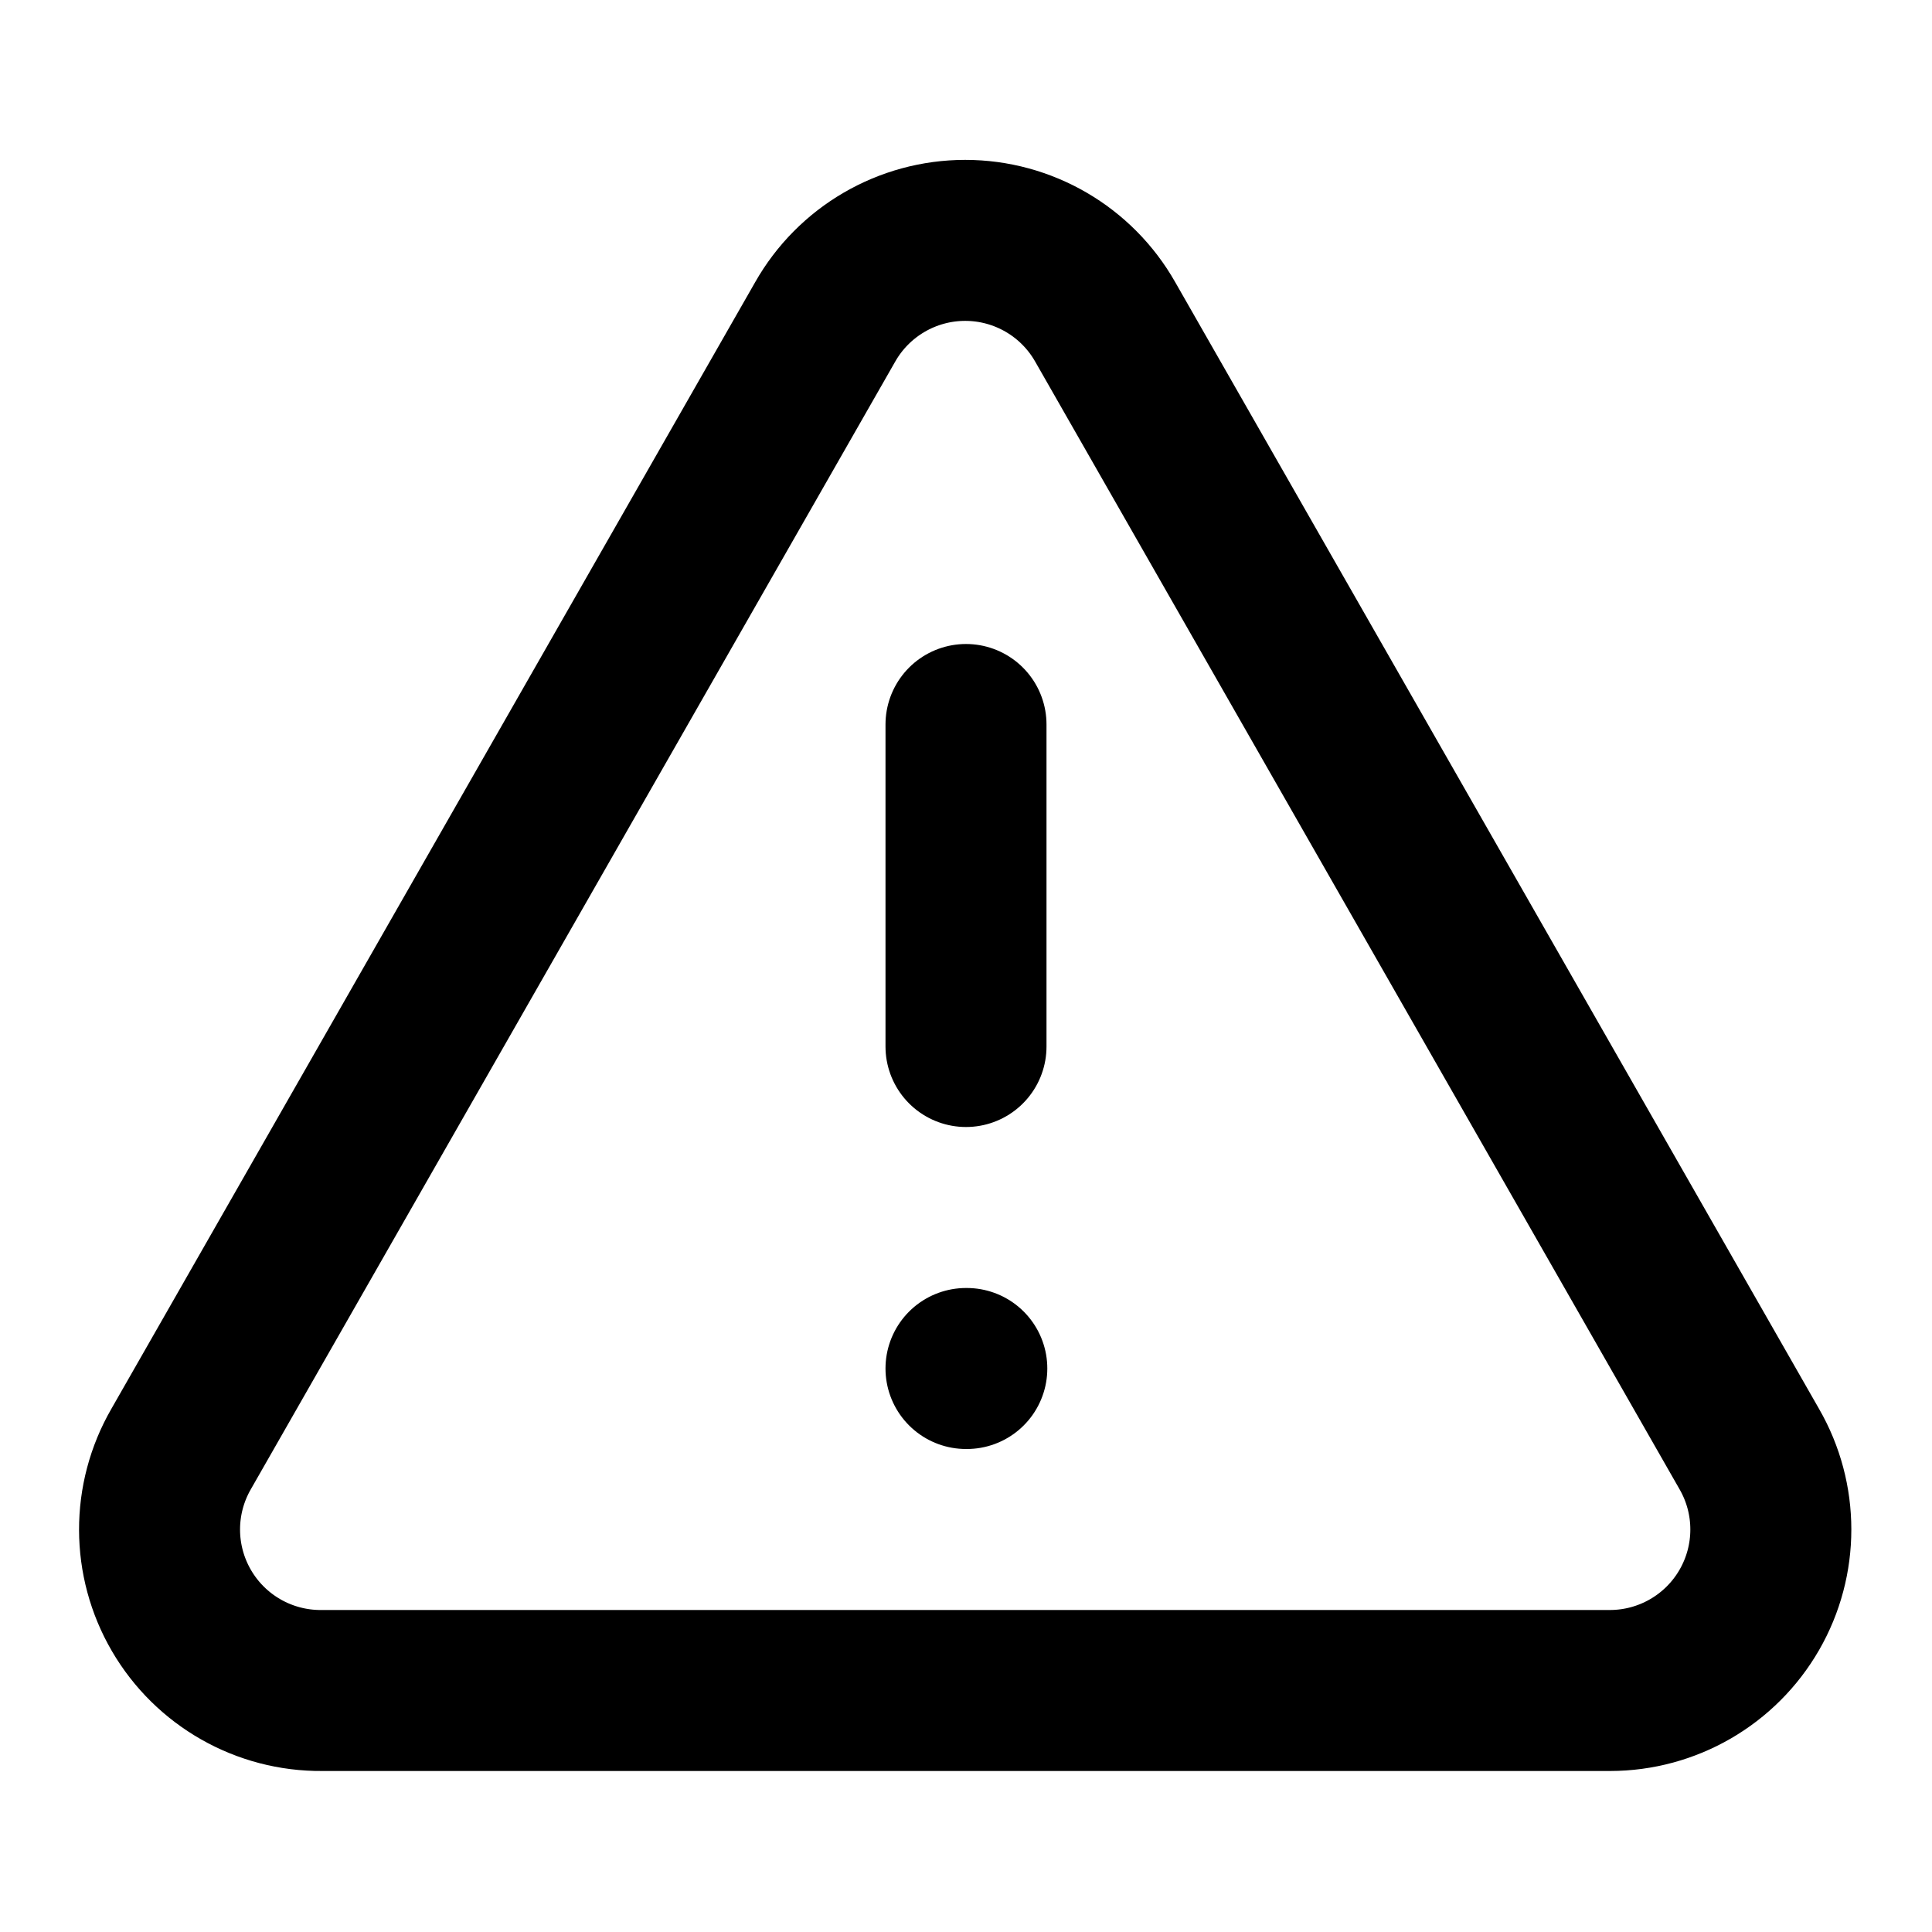
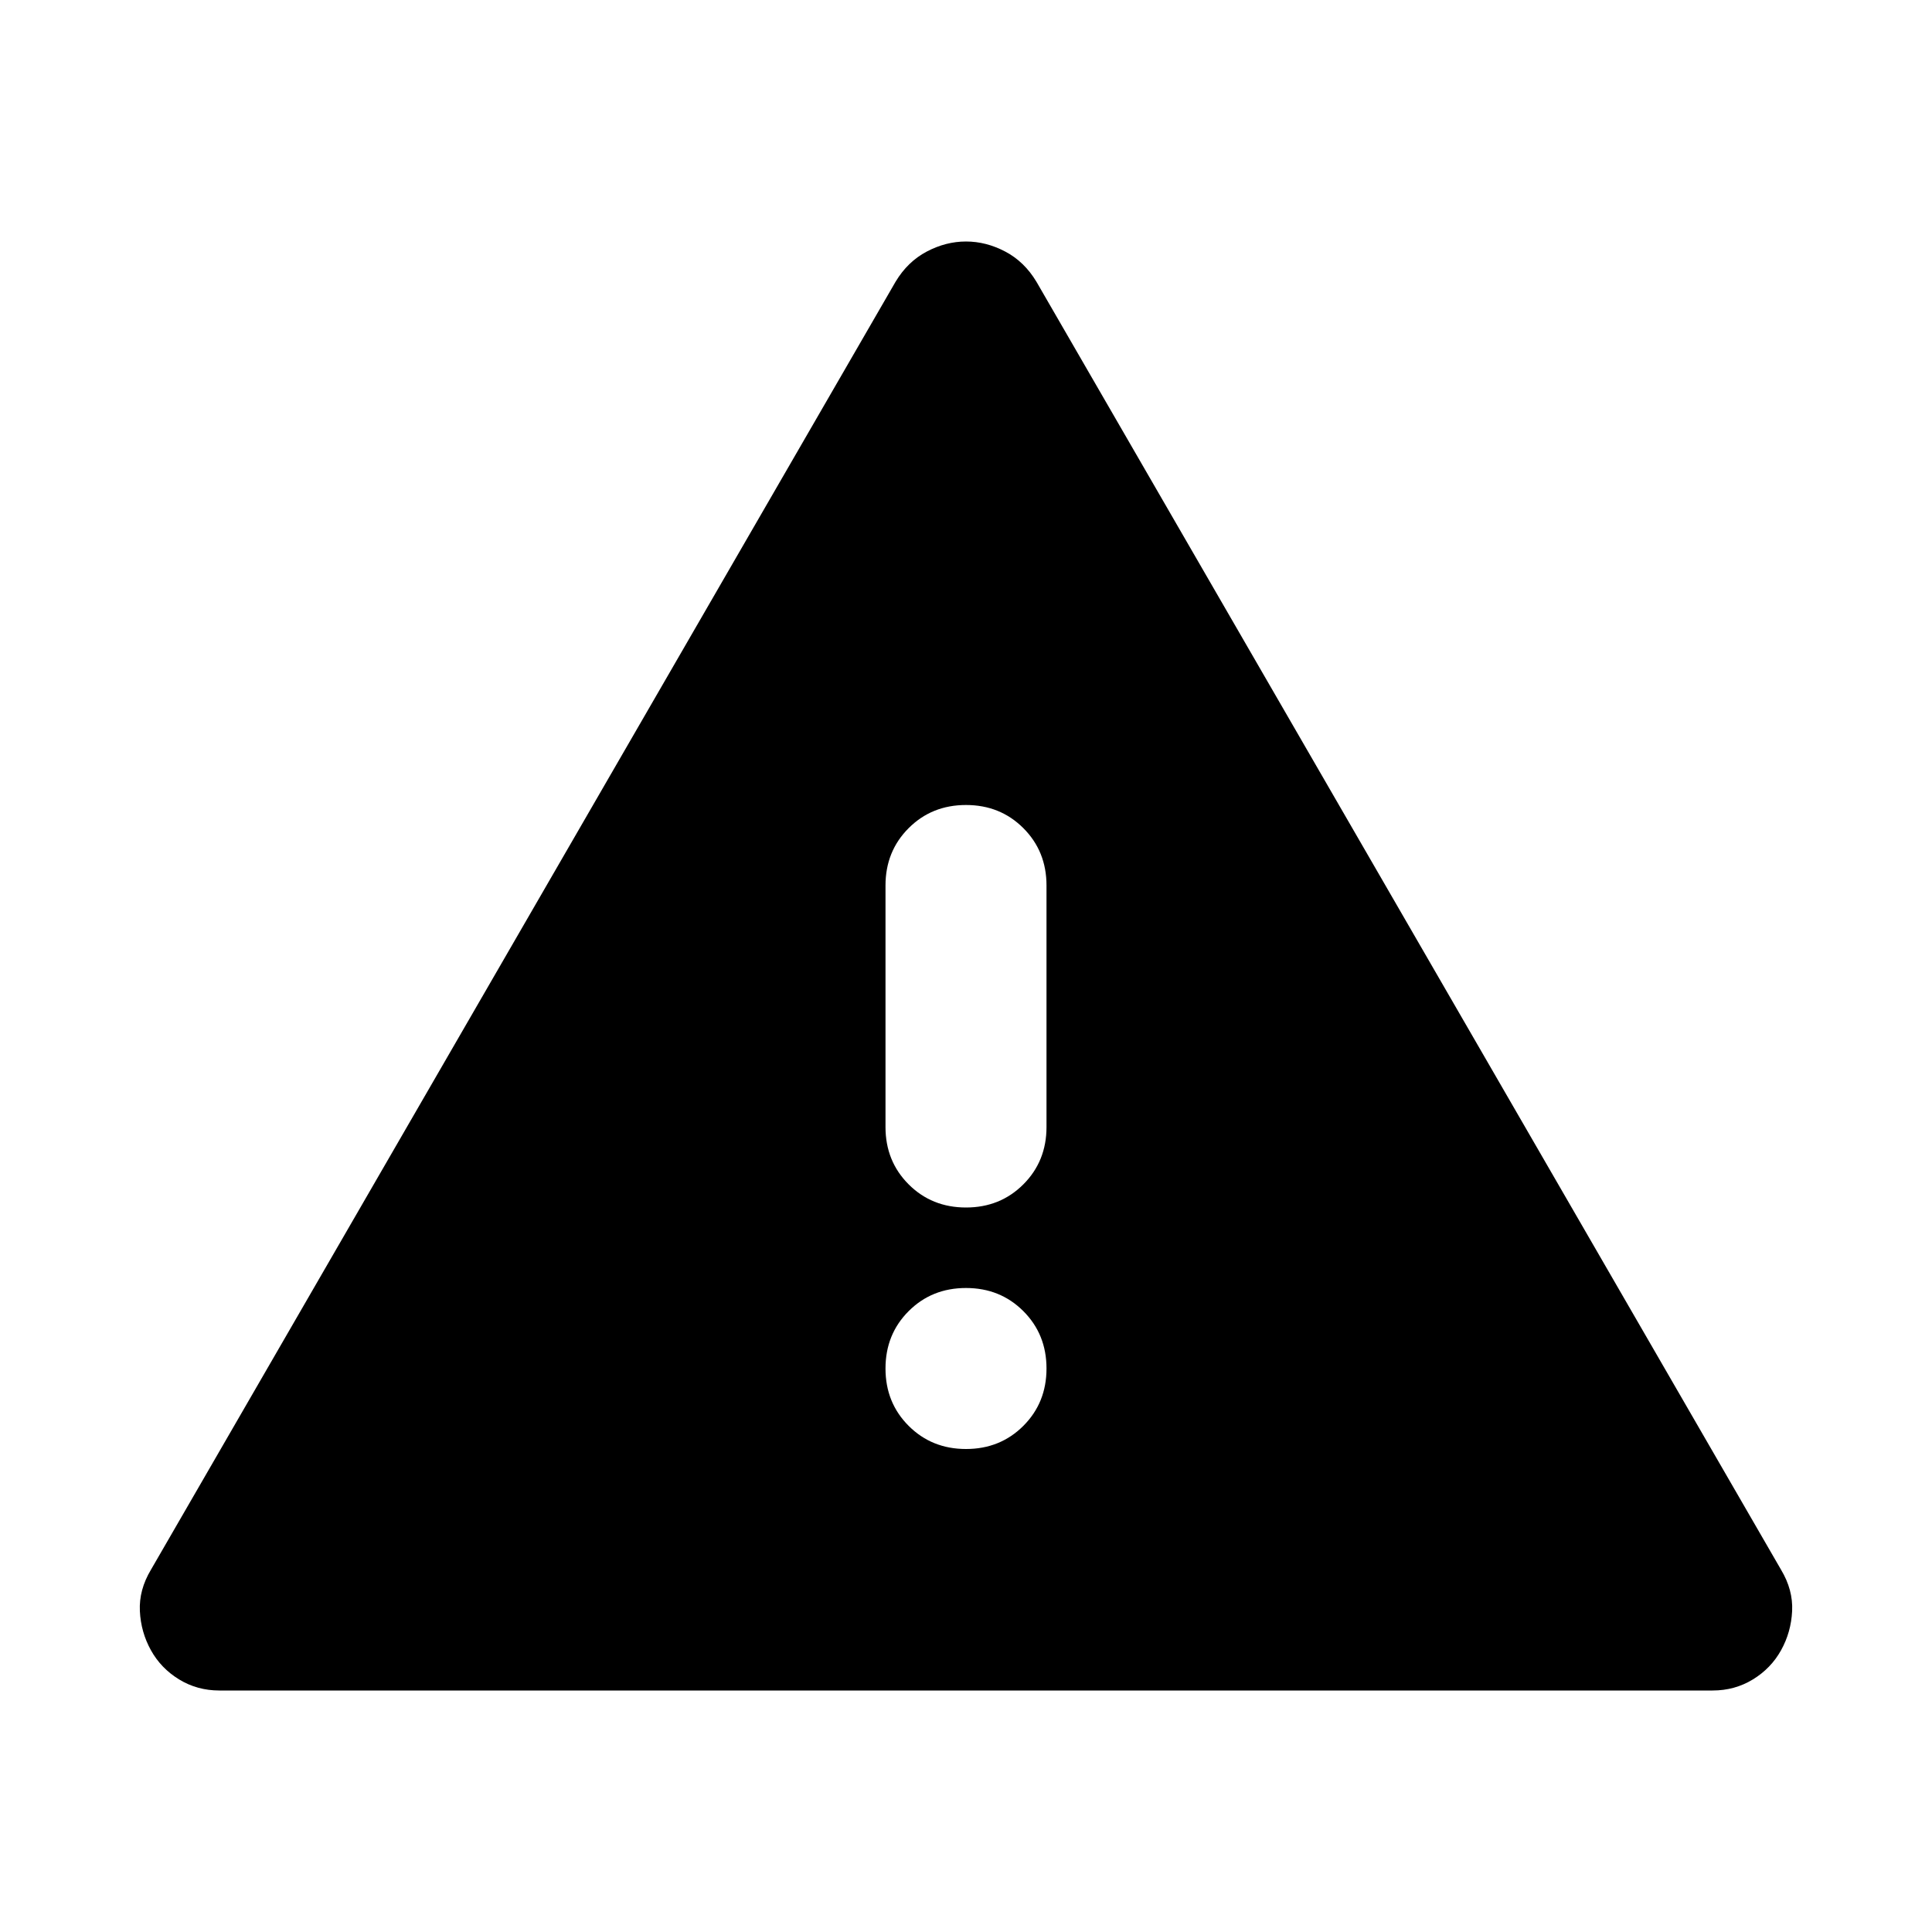
- <svg xmlns="http://www.w3.org/2000/svg" width="24" height="24" viewBox="0 0 24 24" fill="none" stroke="black" stroke-width="2" stroke-linecap="round" stroke-linejoin="round">
-   <path d="m21.73 18-8-14a2 2 0 0 0-3.48 0l-8 14A2 2 0 0 0 4 21h16a2 2 0 0 0 1.73-3" />
-   <path d="M12 9v4" />
-   <path d="M12 17h.01" />
+ <svg xmlns="http://www.w3.org/2000/svg" height="24" viewBox="0 -960 960 960" width="24">
+   <path d="M109-120q-11 0-20-5.5T75-140q-5-9-5.5-19.5T75-180l370-640q6-10 15.5-15t19.5-5q10 0 19.5 5t15.5 15l370 640q6 10 5.5 20.5T885-140q-5 9-14 14.5t-20 5.5H109Zm399.5-131.5Q520-263 520-280t-11.5-28.5Q497-320 480-320t-28.5 11.5Q440-297 440-280t11.5 28.5Q463-240 480-240t28.5-11.5Zm0-120Q520-383 520-400v-120q0-17-11.5-28.5T480-560q-17 0-28.5 11.5T440-520v120q0 17 11.5 28.5T480-360q17 0 28.5-11.5Z" />
</svg>
